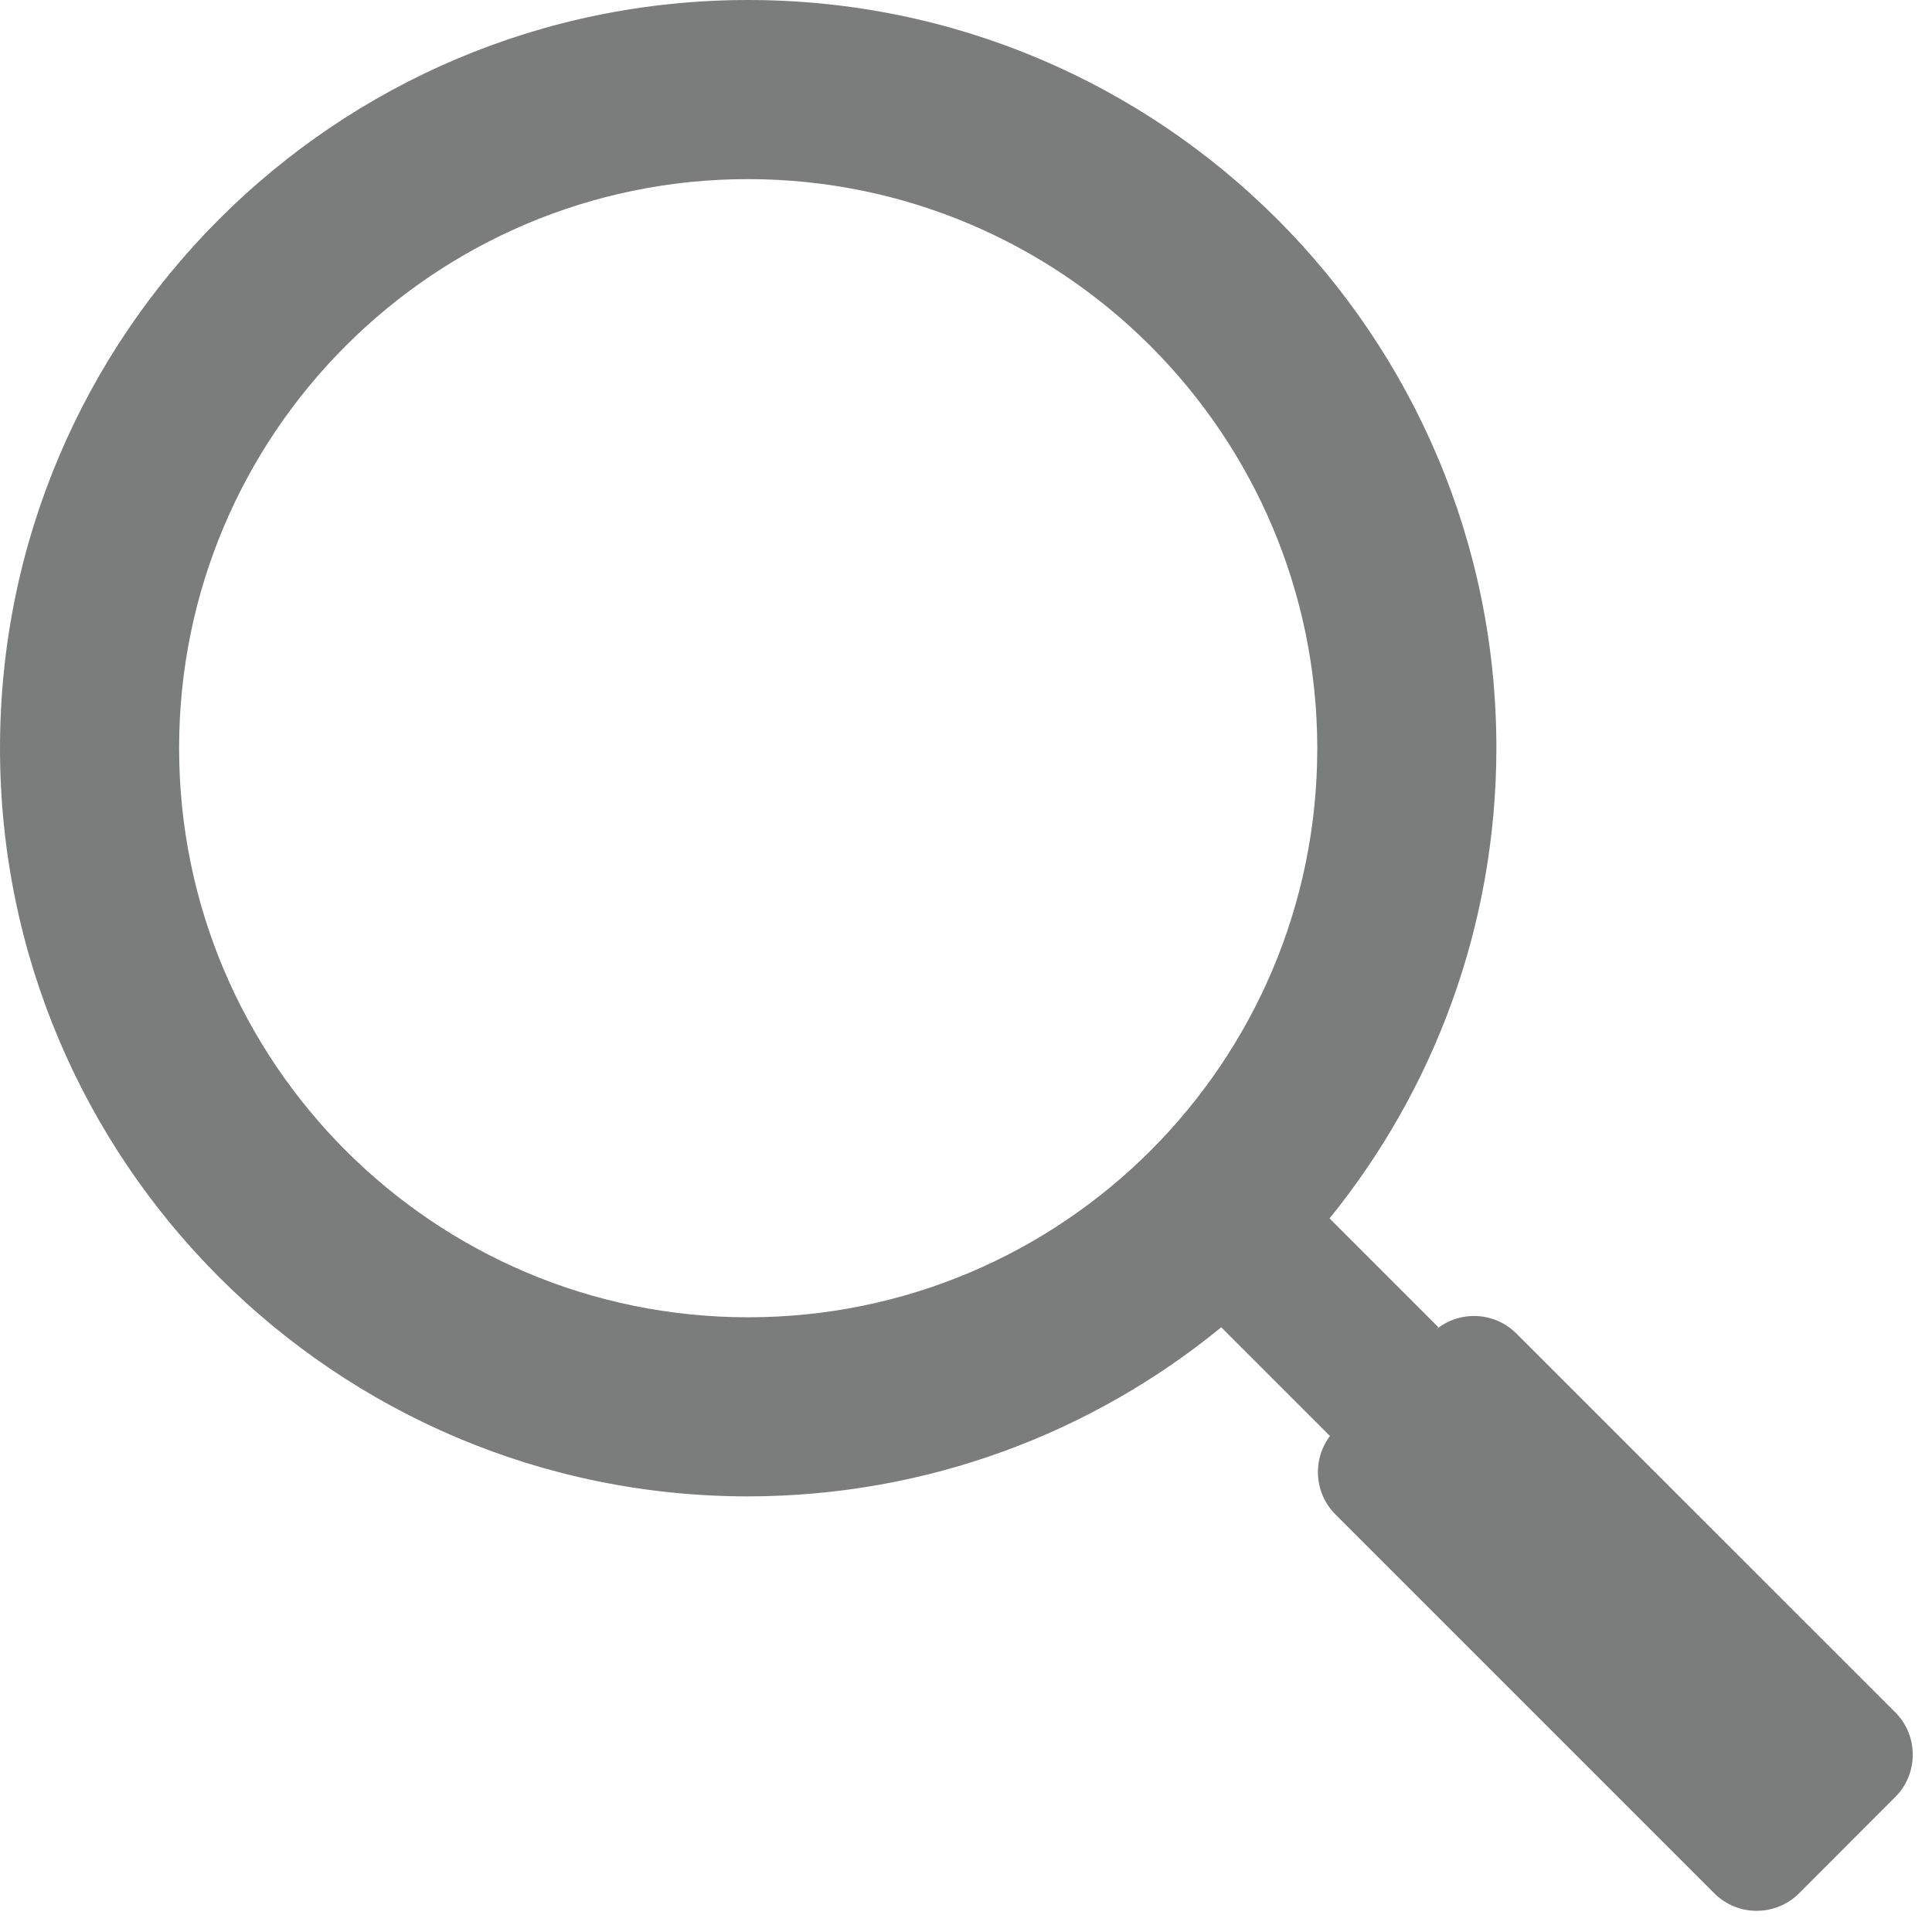
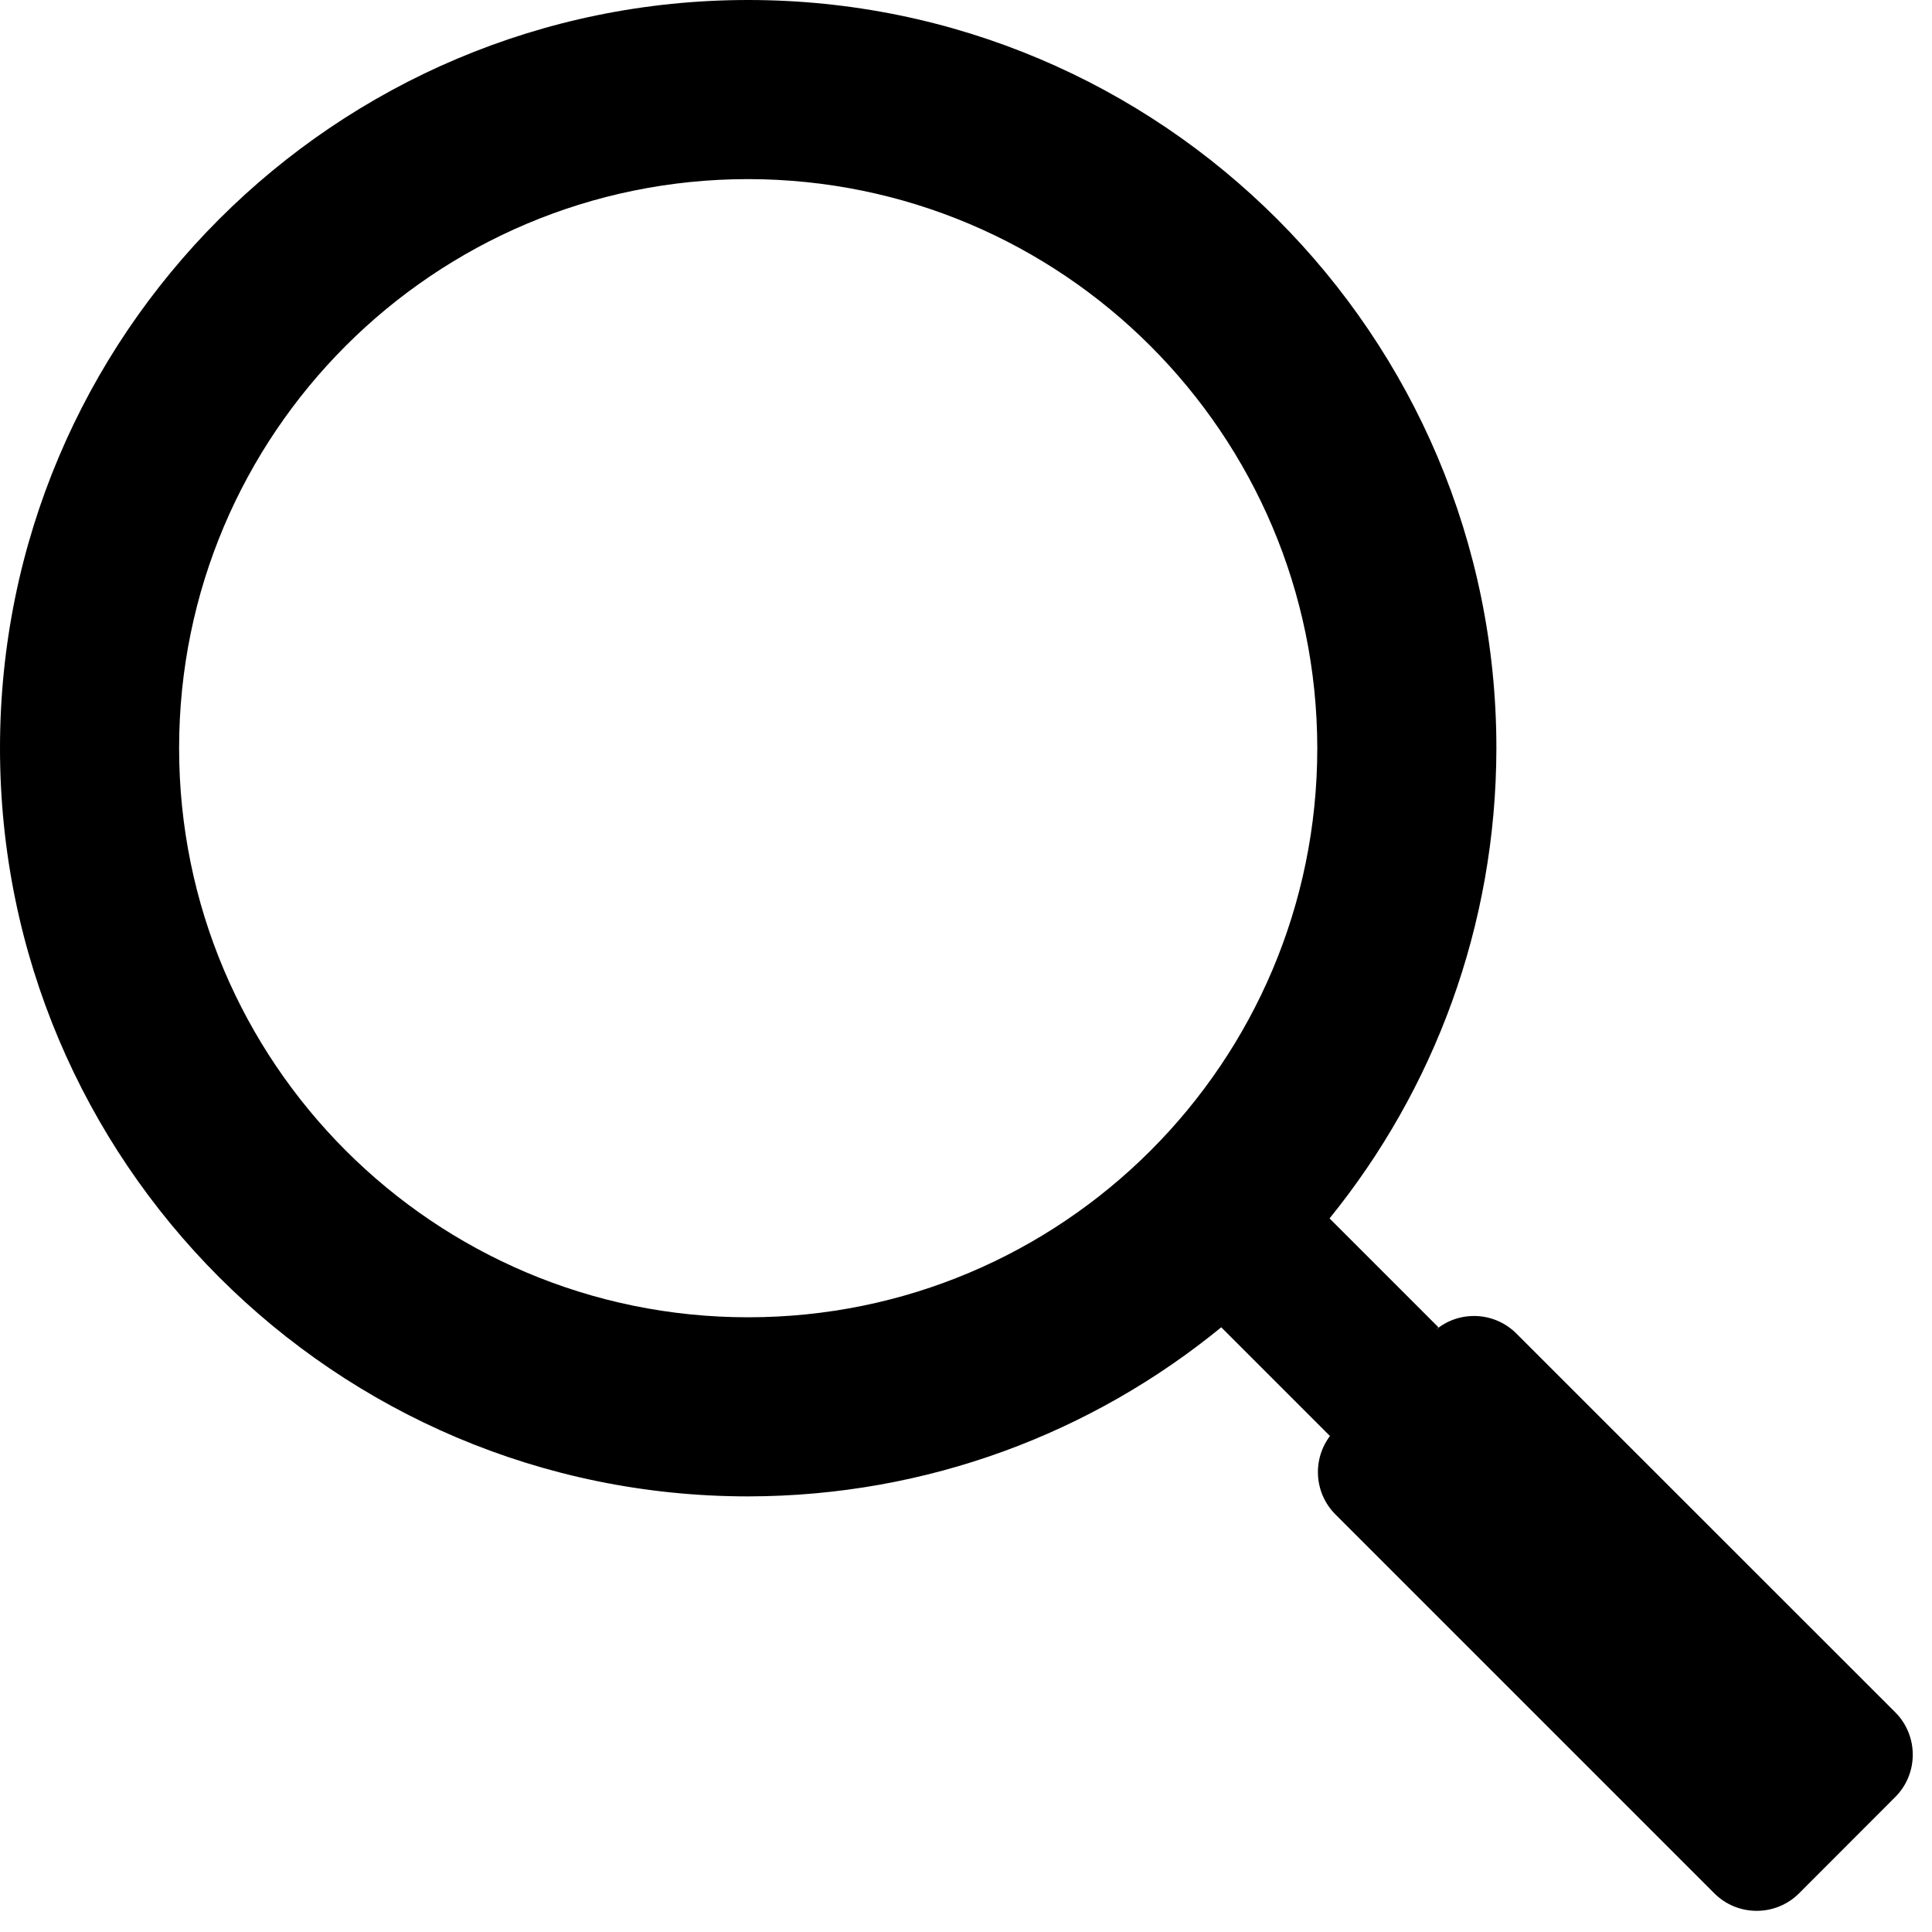
<svg xmlns="http://www.w3.org/2000/svg" width="17" height="17" viewBox="0 0 17 17" fill="none">
-   <path d="M11.702 12.635L10.746 11.679C9.612 12.607 8.163 13.165 6.583 13.167C2.948 13.167 0 10.219 0 6.583C0 2.948 2.948 0 6.583 0C10.219 0 13.167 2.948 13.167 6.583C13.165 8.151 12.615 9.591 11.699 10.721L12.657 11.679L12.635 11.7L12.644 11.693C12.85 11.529 13.152 11.543 13.343 11.734L16.677 15.067C16.882 15.273 16.882 15.607 16.677 15.812L15.83 16.66C15.624 16.865 15.29 16.865 15.085 16.66L11.751 13.326C11.56 13.135 11.546 12.834 11.71 12.626L11.702 12.635ZM6.583 1.576C3.818 1.576 1.576 3.818 1.576 6.583C1.576 9.349 3.818 11.591 6.583 11.591C9.349 11.591 11.591 9.349 11.591 6.583C11.588 3.819 9.348 1.579 6.583 1.576Z" fill="#7B7D7D" />
+   <path d="M11.702 12.635L10.746 11.679C9.612 12.607 8.163 13.165 6.583 13.167C2.948 13.167 0 10.219 0 6.583C0 2.948 2.948 0 6.583 0C10.219 0 13.167 2.948 13.167 6.583C13.165 8.151 12.615 9.591 11.699 10.721L12.657 11.679L12.635 11.7L12.644 11.693C12.85 11.529 13.152 11.543 13.343 11.734L16.677 15.067C16.882 15.273 16.882 15.607 16.677 15.812L15.83 16.66C15.624 16.865 15.29 16.865 15.085 16.66L11.751 13.326C11.56 13.135 11.546 12.834 11.71 12.626L11.702 12.635ZM6.583 1.576C3.818 1.576 1.576 3.818 1.576 6.583C1.576 9.349 3.818 11.591 6.583 11.591C9.349 11.591 11.591 9.349 11.591 6.583C11.588 3.819 9.348 1.579 6.583 1.576Z" fill="currentColor" />
</svg>
